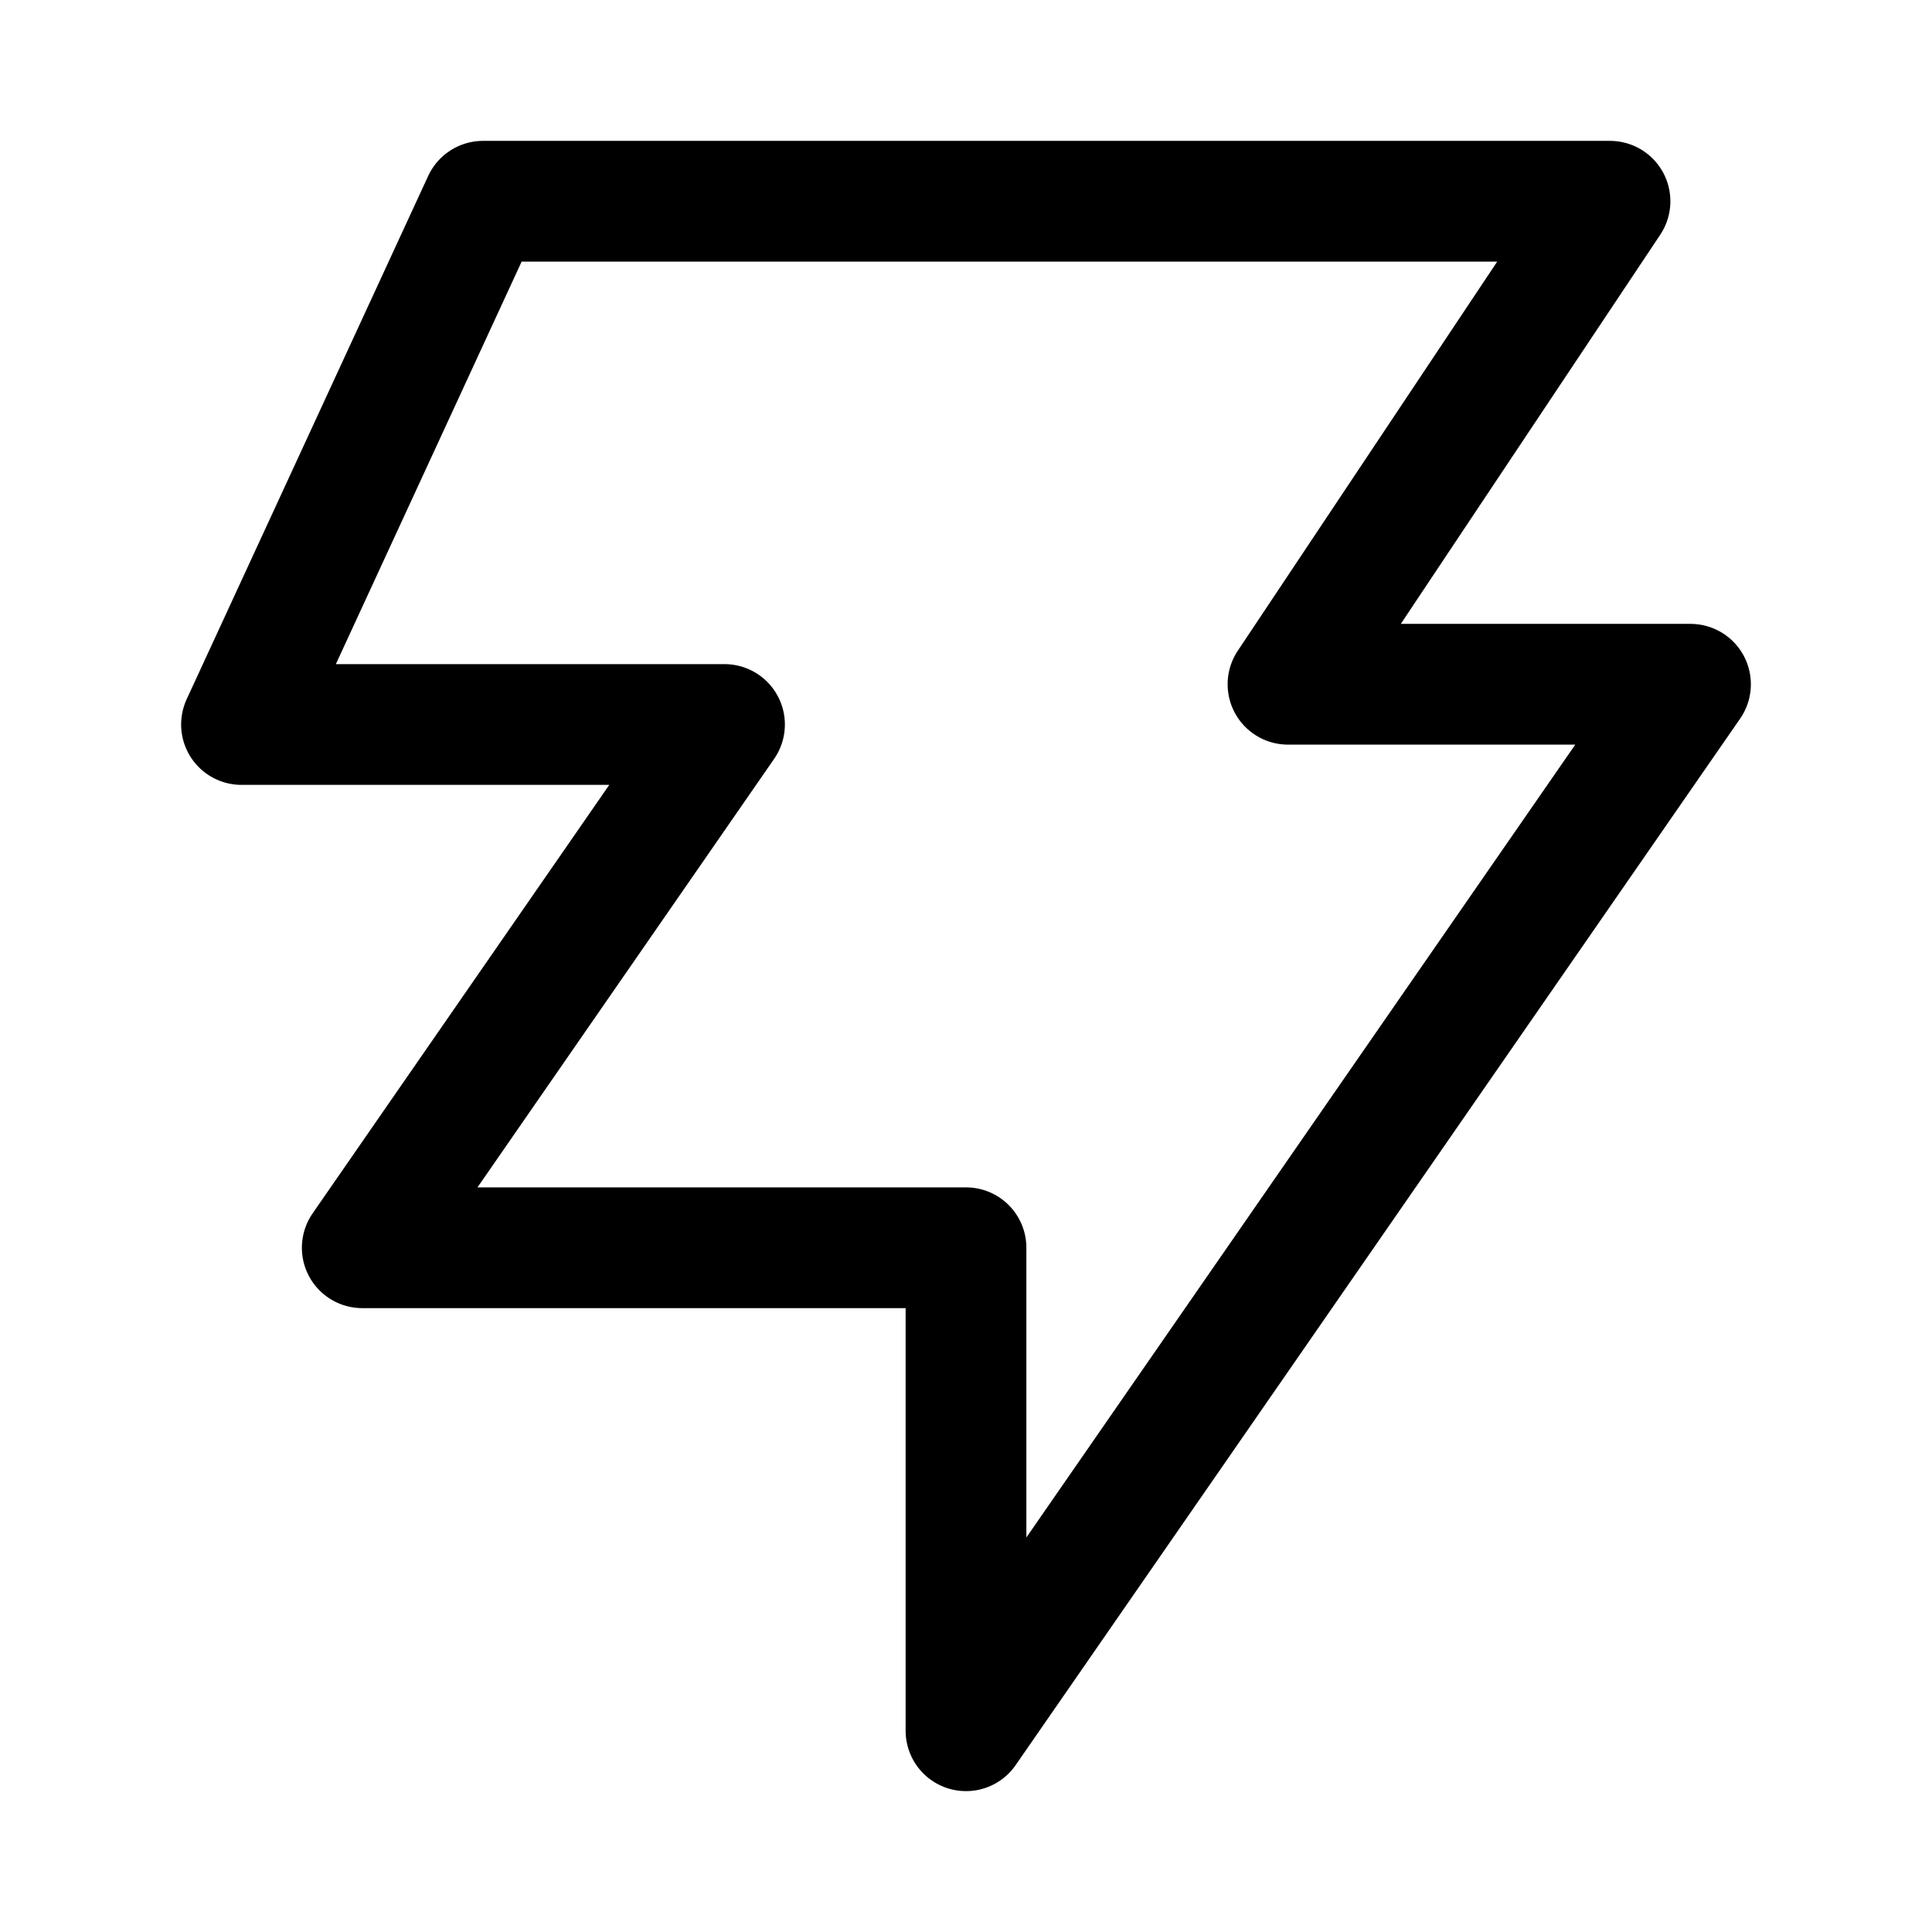
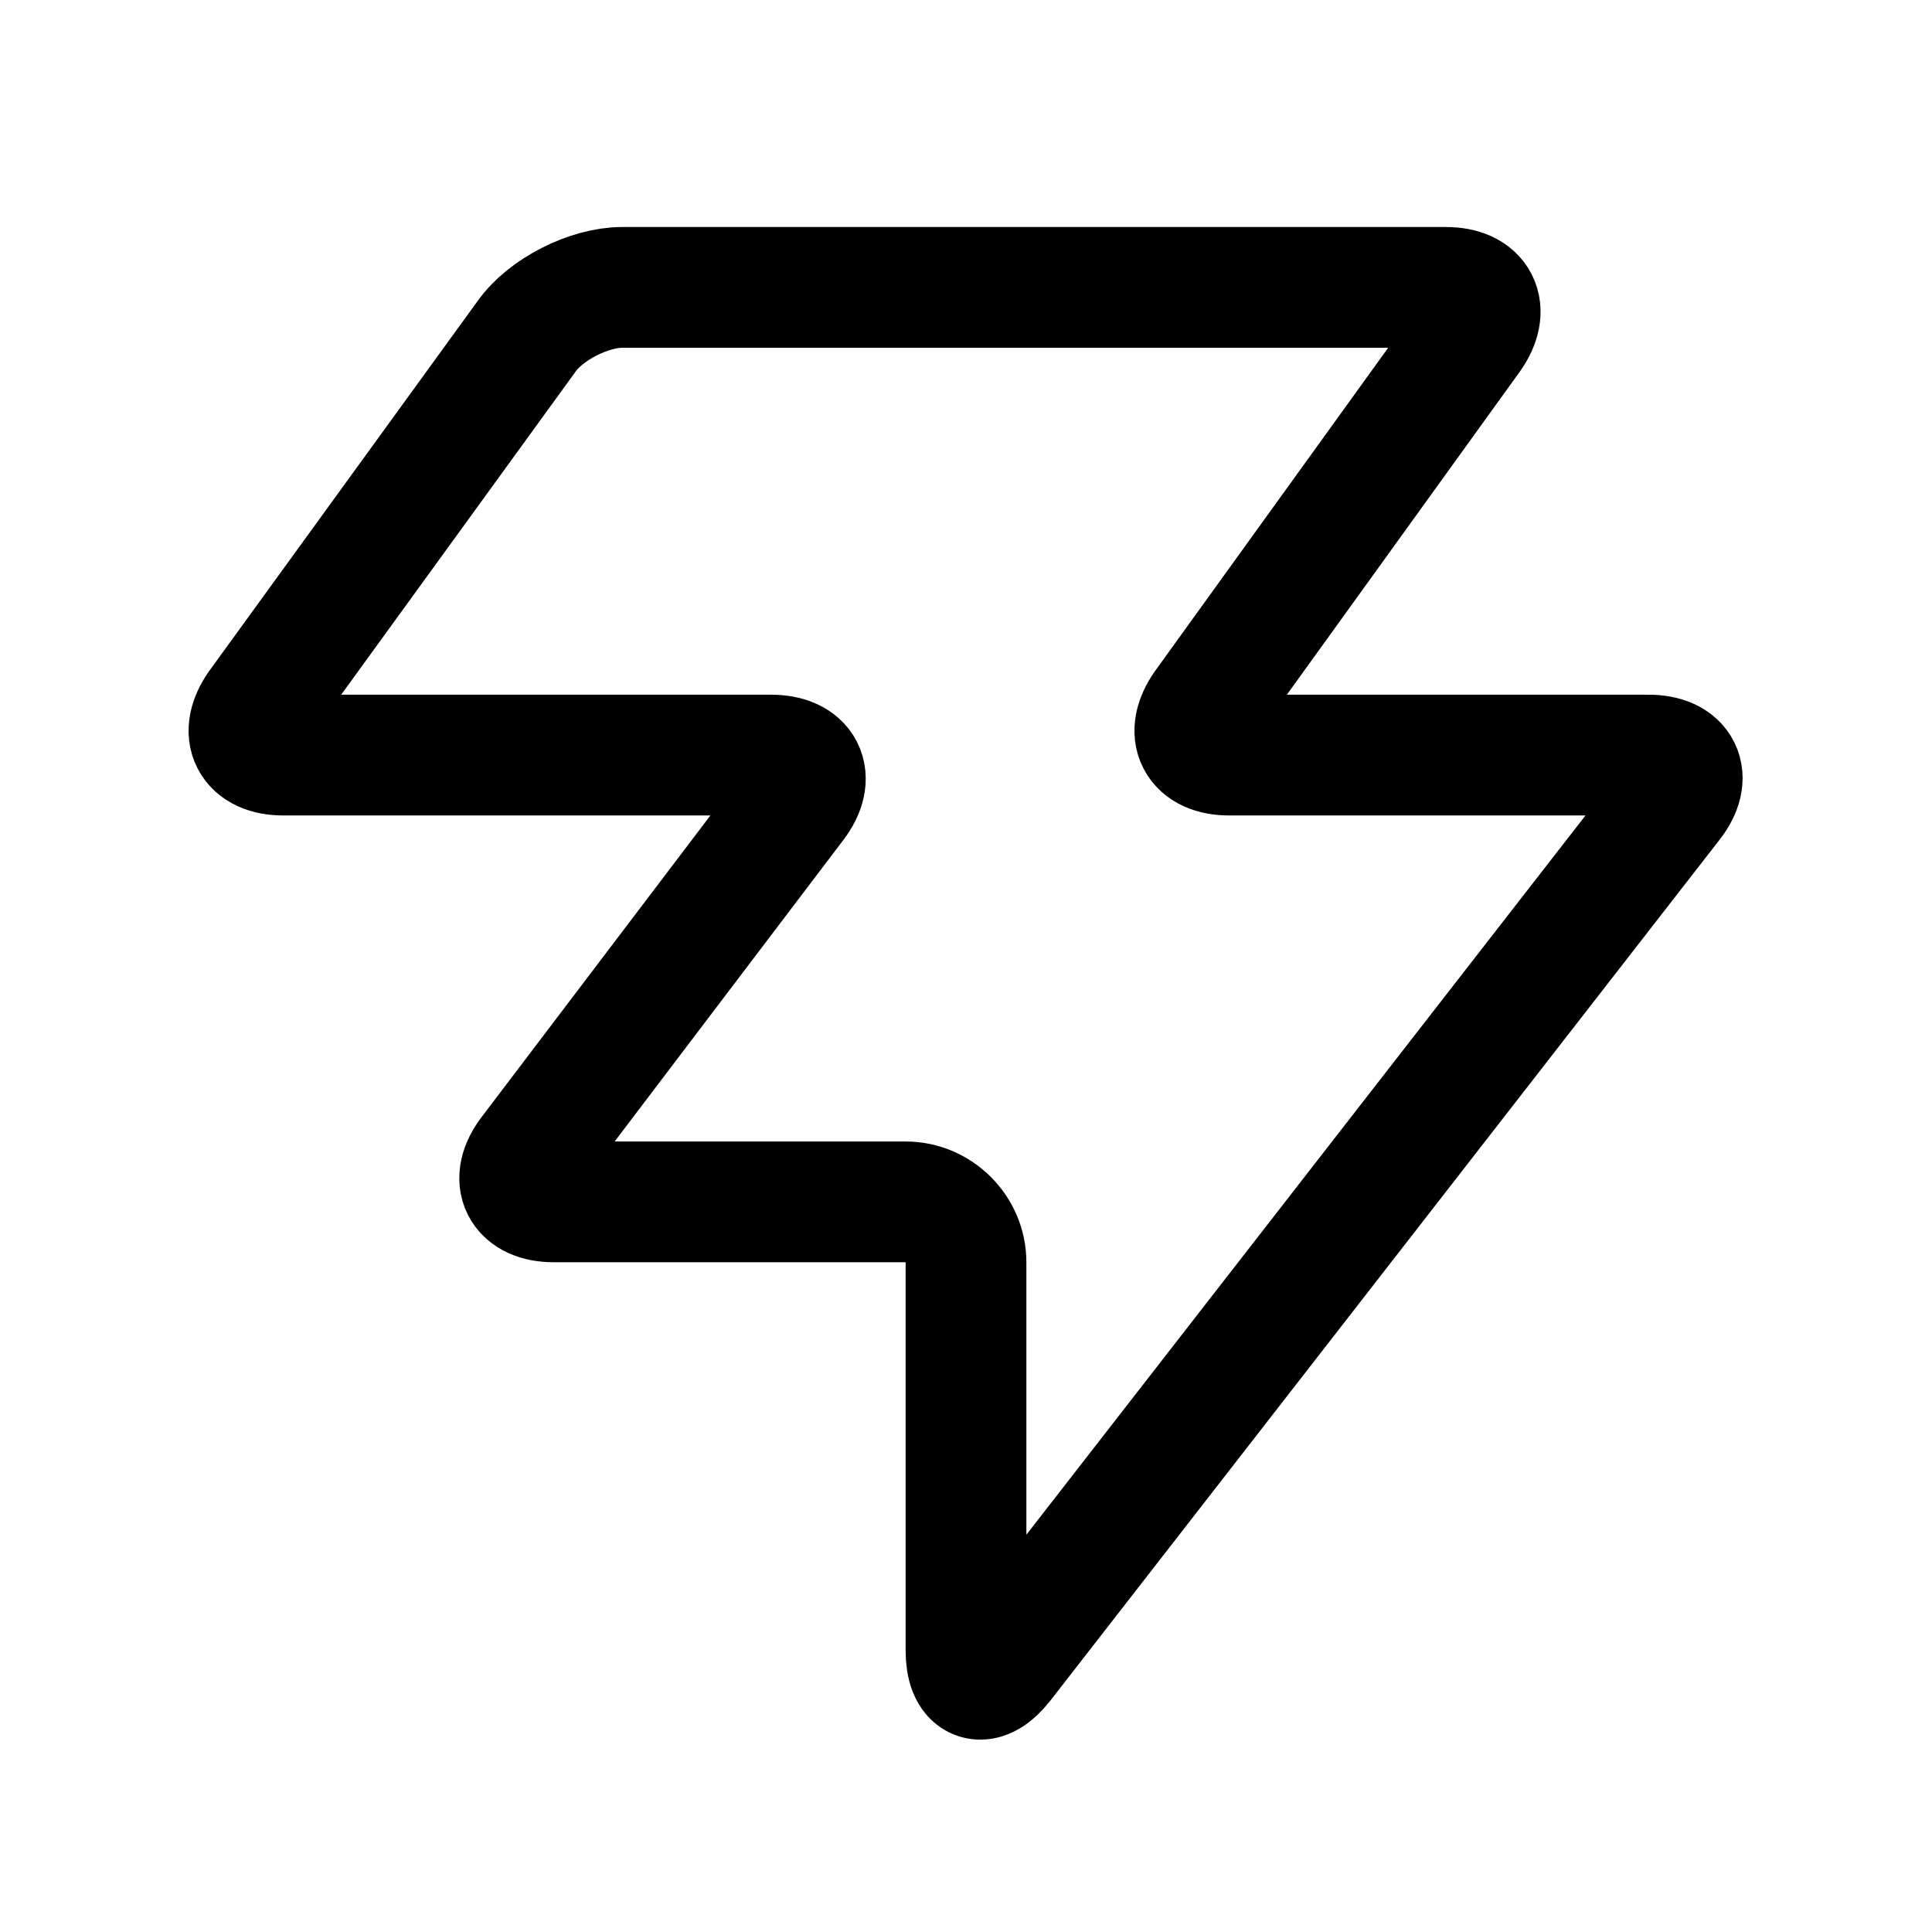
<svg xmlns="http://www.w3.org/2000/svg" viewBox="0 0 24 24" width="24" height="24" fill="none">
-   <path d="M6 2.5H20L16 8.5H21L12 21.5V15.5H4.5L9 9H3L6 2.5Z" stroke="currentColor" stroke-width="1.5" stroke-linecap="round" stroke-linejoin="round" />
+   <path d="M7.73 3.57L17.96 3.57C18.37 3.57 18.51 3.84 18.27 4.18L14.96 8.77C14.72 9.11 14.86 9.38 15.27 9.38L20.48 9.38C20.89 9.38 21.02 9.65 20.77 9.97L12.46 20.66C12.21 20.98 12 20.91 12 20.5L12 15.68C12 15.27 11.66 14.93 11.25 14.93L6.88 14.93C6.47 14.93 6.33 14.66 6.58 14.33L9.88 9.98C10.13 9.65 9.99 9.38 9.58 9.38L3.52 9.38C3.11 9.38 2.97 9.11 3.21 8.77L6.54 4.18C6.78 3.84 7.32 3.57 7.73 3.57Z" stroke="currentColor" stroke-width="1.5" stroke-linecap="round" stroke-linejoin="round" />
</svg>
